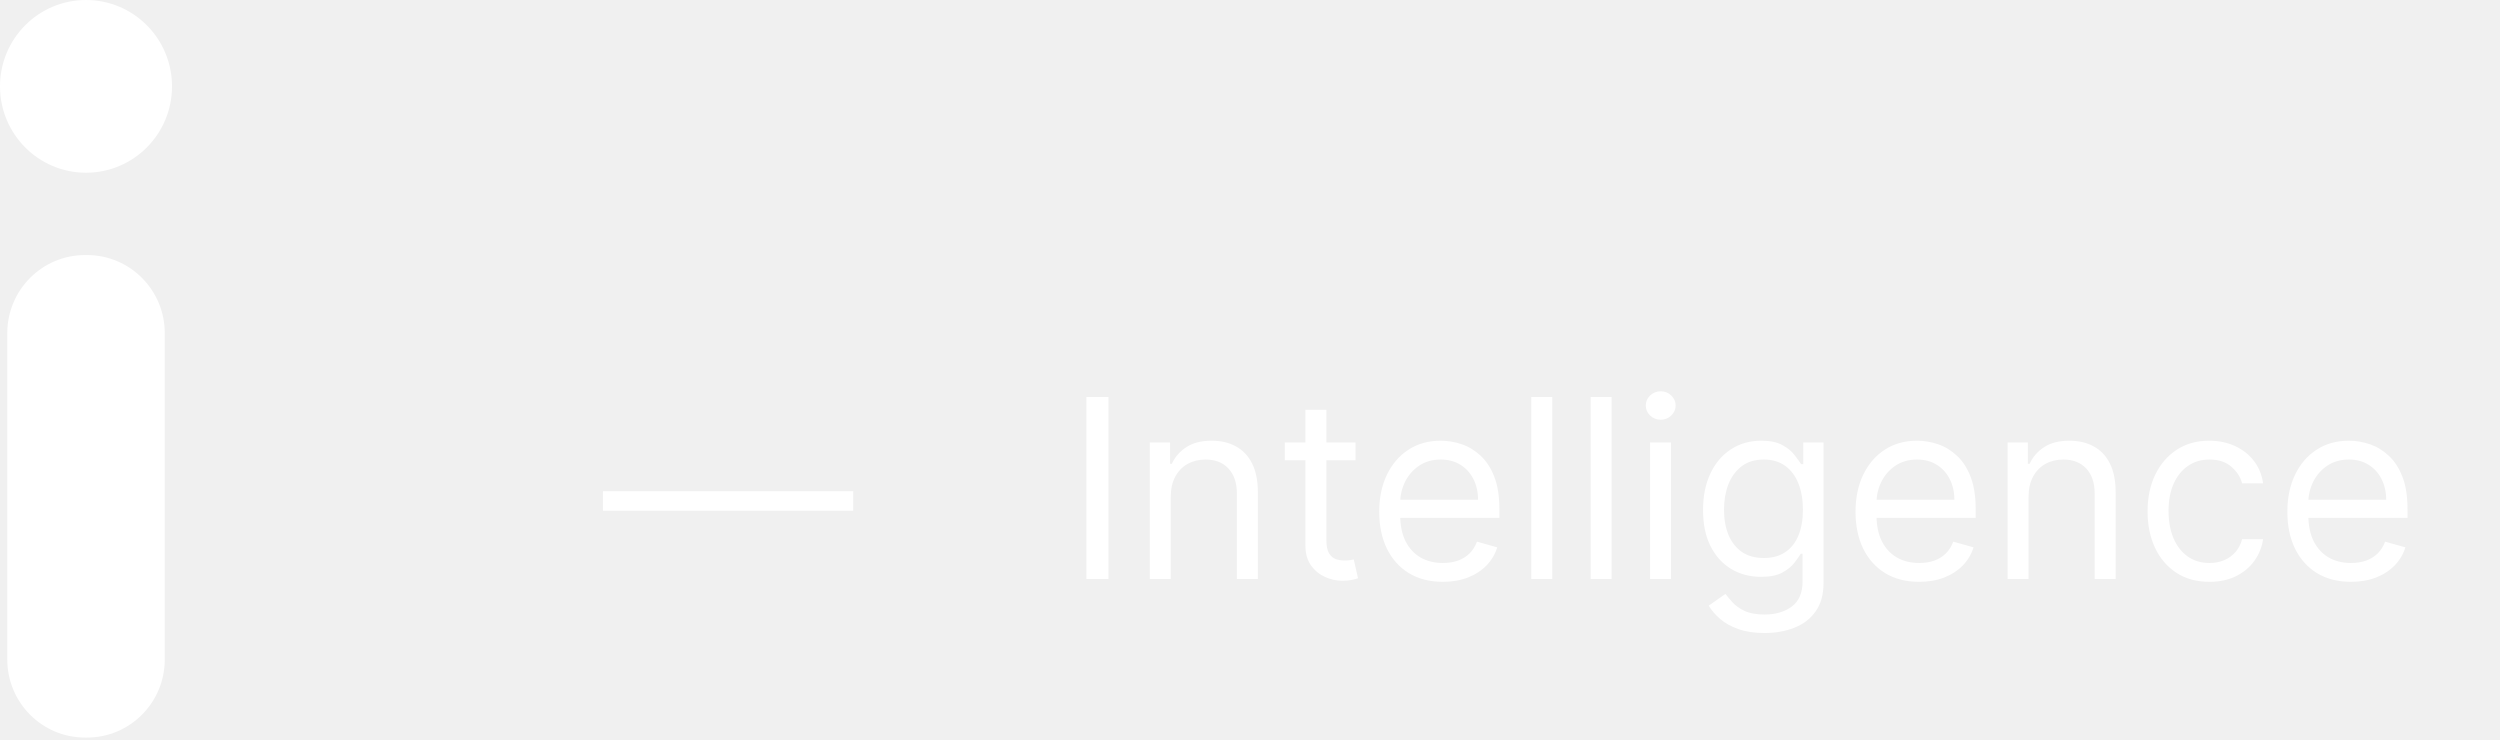
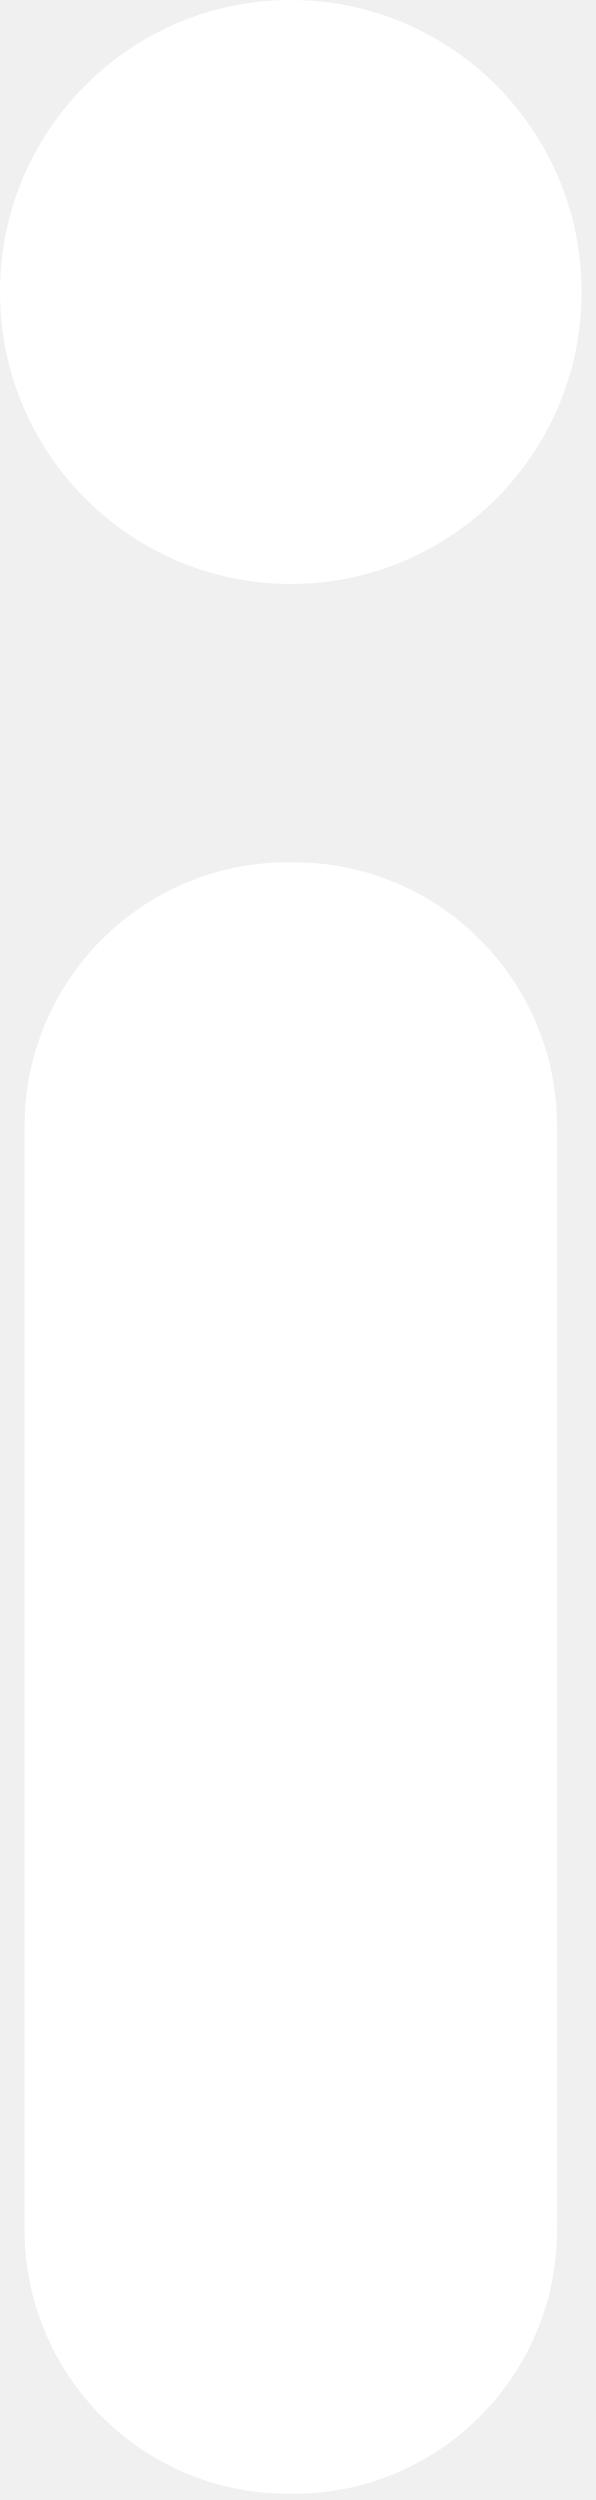
- <svg xmlns="http://www.w3.org/2000/svg" width="355" height="105" viewBox="0 0 355 105" fill="none">
-   <path d="M121.157 69.748V72.524H85.621V69.748H121.157ZM157.399 56.371V82.215H154.269V56.371H157.399ZM166.248 70.555V82.215H163.27V62.832H166.147V65.861H166.4C166.854 64.877 167.544 64.086 168.469 63.489C169.394 62.883 170.589 62.58 172.053 62.58C173.365 62.58 174.514 62.849 175.498 63.388C176.482 63.917 177.248 64.725 177.795 65.81C178.341 66.887 178.615 68.25 178.615 69.899V82.215H175.637V70.101C175.637 68.578 175.241 67.392 174.451 66.542C173.66 65.684 172.574 65.255 171.195 65.255C170.244 65.255 169.394 65.461 168.646 65.874C167.905 66.286 167.321 66.887 166.892 67.678C166.463 68.469 166.248 69.428 166.248 70.555ZM192.486 62.832V65.356H182.442V62.832H192.486ZM185.369 58.188H188.347V76.663C188.347 77.504 188.469 78.135 188.713 78.556C188.966 78.968 189.285 79.246 189.672 79.389C190.068 79.523 190.484 79.591 190.922 79.591C191.25 79.591 191.519 79.574 191.729 79.54C191.94 79.498 192.108 79.464 192.234 79.439L192.84 82.114C192.638 82.19 192.356 82.266 191.994 82.341C191.633 82.426 191.174 82.468 190.619 82.468C189.778 82.468 188.953 82.287 188.145 81.925C187.346 81.563 186.682 81.012 186.152 80.272C185.63 79.532 185.369 78.598 185.369 77.471V58.188ZM204.885 82.619C203.017 82.619 201.406 82.207 200.052 81.382C198.706 80.55 197.667 79.389 196.935 77.9C196.211 76.402 195.849 74.661 195.849 72.675C195.849 70.69 196.211 68.94 196.935 67.426C197.667 65.903 198.685 64.717 199.989 63.867C201.301 63.009 202.832 62.58 204.582 62.58C205.591 62.58 206.588 62.748 207.573 63.085C208.557 63.421 209.453 63.968 210.261 64.725C211.068 65.474 211.712 66.467 212.191 67.703C212.671 68.94 212.911 70.463 212.911 72.271V73.533H197.969V70.959H209.882C209.882 69.865 209.663 68.889 209.226 68.031C208.797 67.173 208.183 66.496 207.383 66C206.593 65.503 205.659 65.255 204.582 65.255C203.396 65.255 202.369 65.55 201.503 66.138C200.645 66.719 199.984 67.476 199.522 68.41C199.059 69.344 198.828 70.345 198.828 71.413V73.129C198.828 74.593 199.08 75.834 199.585 76.852C200.098 77.862 200.809 78.632 201.717 79.162C202.626 79.683 203.682 79.944 204.885 79.944C205.667 79.944 206.374 79.835 207.005 79.616C207.644 79.389 208.195 79.052 208.658 78.606C209.121 78.152 209.478 77.588 209.731 76.915L212.608 77.723C212.305 78.699 211.796 79.557 211.081 80.297C210.366 81.029 209.482 81.601 208.431 82.013C207.379 82.417 206.197 82.619 204.885 82.619ZM220.419 56.371V82.215H217.441V56.371H220.419ZM228.852 56.371V82.215H225.874V56.371H228.852ZM234.306 82.215V62.832H237.284V82.215H234.306ZM235.821 59.602C235.24 59.602 234.74 59.404 234.319 59.009C233.907 58.613 233.701 58.138 233.701 57.583C233.701 57.028 233.907 56.552 234.319 56.157C234.74 55.761 235.24 55.564 235.821 55.564C236.401 55.564 236.898 55.761 237.31 56.157C237.73 56.552 237.941 57.028 237.941 57.583C237.941 58.138 237.73 58.613 237.31 59.009C236.898 59.404 236.401 59.602 235.821 59.602ZM250.563 89.888C249.124 89.888 247.888 89.703 246.853 89.332C245.818 88.971 244.956 88.491 244.266 87.894C243.585 87.305 243.042 86.674 242.638 86.001L245.011 84.335C245.28 84.689 245.62 85.093 246.033 85.547C246.445 86.01 247.009 86.409 247.724 86.746C248.447 87.091 249.394 87.263 250.563 87.263C252.128 87.263 253.419 86.884 254.437 86.127C255.455 85.37 255.964 84.184 255.964 82.569V78.632H255.712C255.493 78.985 255.182 79.422 254.778 79.944C254.382 80.457 253.81 80.916 253.062 81.319C252.321 81.715 251.32 81.912 250.058 81.912C248.493 81.912 247.089 81.542 245.843 80.802C244.607 80.062 243.627 78.985 242.903 77.572C242.188 76.158 241.831 74.442 241.831 72.423C241.831 70.437 242.18 68.709 242.878 67.236C243.576 65.756 244.548 64.612 245.793 63.804C247.038 62.988 248.477 62.58 250.109 62.58C251.371 62.58 252.372 62.79 253.112 63.211C253.861 63.623 254.433 64.094 254.828 64.624C255.232 65.146 255.543 65.575 255.762 65.911H256.065V62.832H258.942V82.771C258.942 84.436 258.564 85.791 257.806 86.834C257.058 87.885 256.048 88.655 254.778 89.143C253.516 89.64 252.111 89.888 250.563 89.888ZM250.462 79.237C251.657 79.237 252.666 78.964 253.491 78.417C254.315 77.87 254.942 77.084 255.371 76.057C255.8 75.031 256.014 73.803 256.014 72.372C256.014 70.976 255.804 69.743 255.384 68.675C254.963 67.606 254.34 66.769 253.516 66.164C252.691 65.558 251.673 65.255 250.462 65.255C249.2 65.255 248.149 65.575 247.307 66.214C246.474 66.854 245.848 67.712 245.427 68.788C245.015 69.865 244.809 71.06 244.809 72.372C244.809 73.718 245.019 74.909 245.44 75.944C245.869 76.97 246.5 77.778 247.332 78.367C248.174 78.947 249.217 79.237 250.462 79.237ZM272.52 82.619C270.653 82.619 269.042 82.207 267.687 81.382C266.341 80.55 265.302 79.389 264.57 77.9C263.847 76.402 263.485 74.661 263.485 72.675C263.485 70.69 263.847 68.94 264.57 67.426C265.302 65.903 266.32 64.717 267.624 63.867C268.937 63.009 270.468 62.58 272.217 62.58C273.227 62.58 274.224 62.748 275.208 63.085C276.193 63.421 277.088 63.968 277.896 64.725C278.704 65.474 279.347 66.467 279.827 67.703C280.306 68.94 280.546 70.463 280.546 72.271V73.533H265.605V70.959H277.518C277.518 69.865 277.299 68.889 276.861 68.031C276.432 67.173 275.818 66.496 275.019 66C274.228 65.503 273.294 65.255 272.217 65.255C271.031 65.255 270.005 65.55 269.138 66.138C268.28 66.719 267.62 67.476 267.157 68.41C266.695 69.344 266.463 70.345 266.463 71.413V73.129C266.463 74.593 266.716 75.834 267.22 76.852C267.733 77.862 268.444 78.632 269.353 79.162C270.262 79.683 271.317 79.944 272.52 79.944C273.303 79.944 274.009 79.835 274.64 79.616C275.28 79.389 275.831 79.052 276.293 78.606C276.756 78.152 277.114 77.588 277.366 76.915L280.243 77.723C279.94 78.699 279.431 79.557 278.716 80.297C278.001 81.029 277.118 81.601 276.066 82.013C275.015 82.417 273.833 82.619 272.52 82.619ZM288.055 70.555V82.215H285.076V62.832H287.954V65.861H288.206C288.66 64.877 289.35 64.086 290.276 63.489C291.201 62.883 292.396 62.58 293.859 62.58C295.172 62.58 296.32 62.849 297.304 63.388C298.289 63.917 299.054 64.725 299.601 65.81C300.148 66.887 300.421 68.25 300.421 69.899V82.215H297.443V70.101C297.443 68.578 297.048 67.392 296.257 66.542C295.466 65.684 294.381 65.255 293.001 65.255C292.051 65.255 291.201 65.461 290.452 65.874C289.712 66.286 289.127 66.887 288.698 67.678C288.269 68.469 288.055 69.428 288.055 70.555ZM313.738 82.619C311.921 82.619 310.356 82.19 309.043 81.332C307.731 80.474 306.721 79.292 306.015 77.786C305.308 76.28 304.955 74.56 304.955 72.625C304.955 70.656 305.316 68.919 306.04 67.413C306.772 65.899 307.79 64.717 309.094 63.867C310.406 63.009 311.937 62.58 313.687 62.58C315.05 62.58 316.278 62.832 317.372 63.337C318.466 63.842 319.362 64.549 320.06 65.457C320.758 66.366 321.191 67.426 321.36 68.637H318.382C318.154 67.754 317.65 66.971 316.867 66.29C316.093 65.6 315.05 65.255 313.738 65.255C312.577 65.255 311.559 65.558 310.684 66.164C309.817 66.761 309.14 67.606 308.652 68.7C308.173 69.785 307.933 71.06 307.933 72.524C307.933 74.021 308.168 75.325 308.64 76.436C309.119 77.546 309.792 78.409 310.659 79.023C311.534 79.637 312.56 79.944 313.738 79.944C314.512 79.944 315.214 79.809 315.845 79.54C316.476 79.271 317.01 78.884 317.448 78.379C317.885 77.874 318.196 77.269 318.382 76.562H321.36C321.191 77.706 320.775 78.737 320.11 79.654C319.454 80.562 318.583 81.286 317.498 81.824C316.421 82.354 315.168 82.619 313.738 82.619ZM333.84 82.619C331.972 82.619 330.361 82.207 329.007 81.382C327.661 80.55 326.622 79.389 325.89 77.9C325.166 76.402 324.805 74.661 324.805 72.675C324.805 70.69 325.166 68.94 325.89 67.426C326.622 65.903 327.64 64.717 328.944 63.867C330.256 63.009 331.787 62.58 333.537 62.58C334.547 62.58 335.544 62.748 336.528 63.085C337.512 63.421 338.408 63.968 339.216 64.725C340.023 65.474 340.667 66.467 341.147 67.703C341.626 68.94 341.866 70.463 341.866 72.271V73.533H326.925V70.959H338.837C338.837 69.865 338.618 68.889 338.181 68.031C337.752 67.173 337.138 66.496 336.339 66C335.548 65.503 334.614 65.255 333.537 65.255C332.351 65.255 331.325 65.55 330.458 66.138C329.6 66.719 328.94 67.476 328.477 68.41C328.014 69.344 327.783 70.345 327.783 71.413V73.129C327.783 74.593 328.035 75.834 328.54 76.852C329.053 77.862 329.764 78.632 330.673 79.162C331.581 79.683 332.637 79.944 333.84 79.944C334.622 79.944 335.329 79.835 335.96 79.616C336.599 79.389 337.15 79.052 337.613 78.606C338.076 78.152 338.433 77.588 338.686 76.915L341.563 77.723C341.26 78.699 340.751 79.557 340.036 80.297C339.321 81.029 338.438 81.601 337.386 82.013C336.334 82.417 335.152 82.619 333.84 82.619Z" fill="white" />
+ <svg xmlns="http://www.w3.org/2000/svg" width="25" height="105" viewBox="0 0 25 105" fill="none">
  <path d="M12.352 36.218H12.077C5.978 36.218 1.034 41.183 1.034 47.307V93.647C1.034 99.771 5.978 104.735 12.077 104.735H12.352C18.451 104.735 23.396 99.771 23.396 93.647V47.307C23.396 41.183 18.451 36.218 12.352 36.218Z" fill="white" />
  <path d="M12.213 24.526C18.959 24.526 24.427 19.035 24.427 12.263C24.427 5.49 18.959 0 12.213 0C5.468 0 0 5.49 0 12.263C0 19.035 5.468 24.526 12.213 24.526Z" fill="white" />
</svg>
